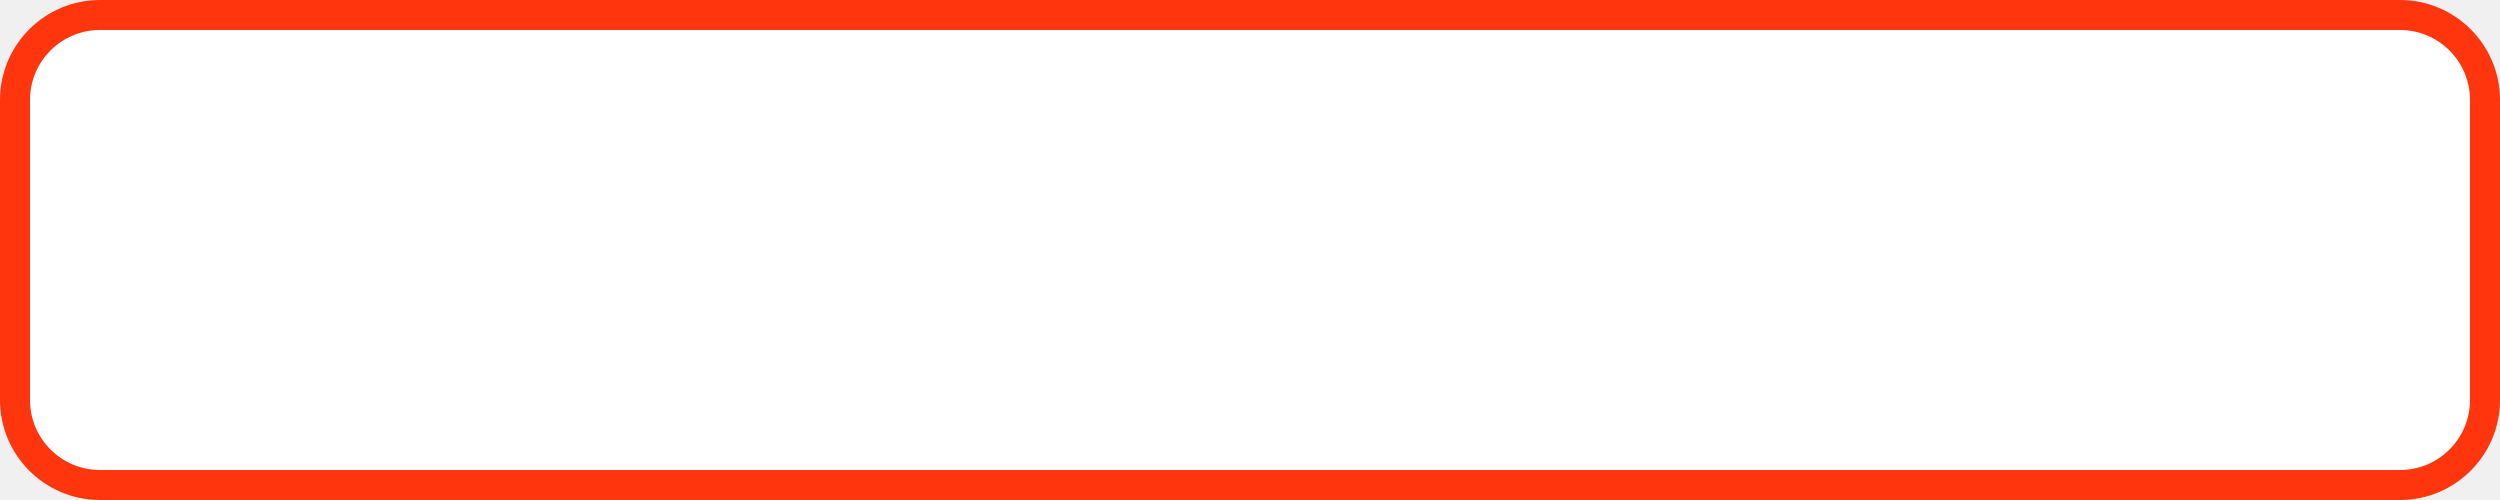
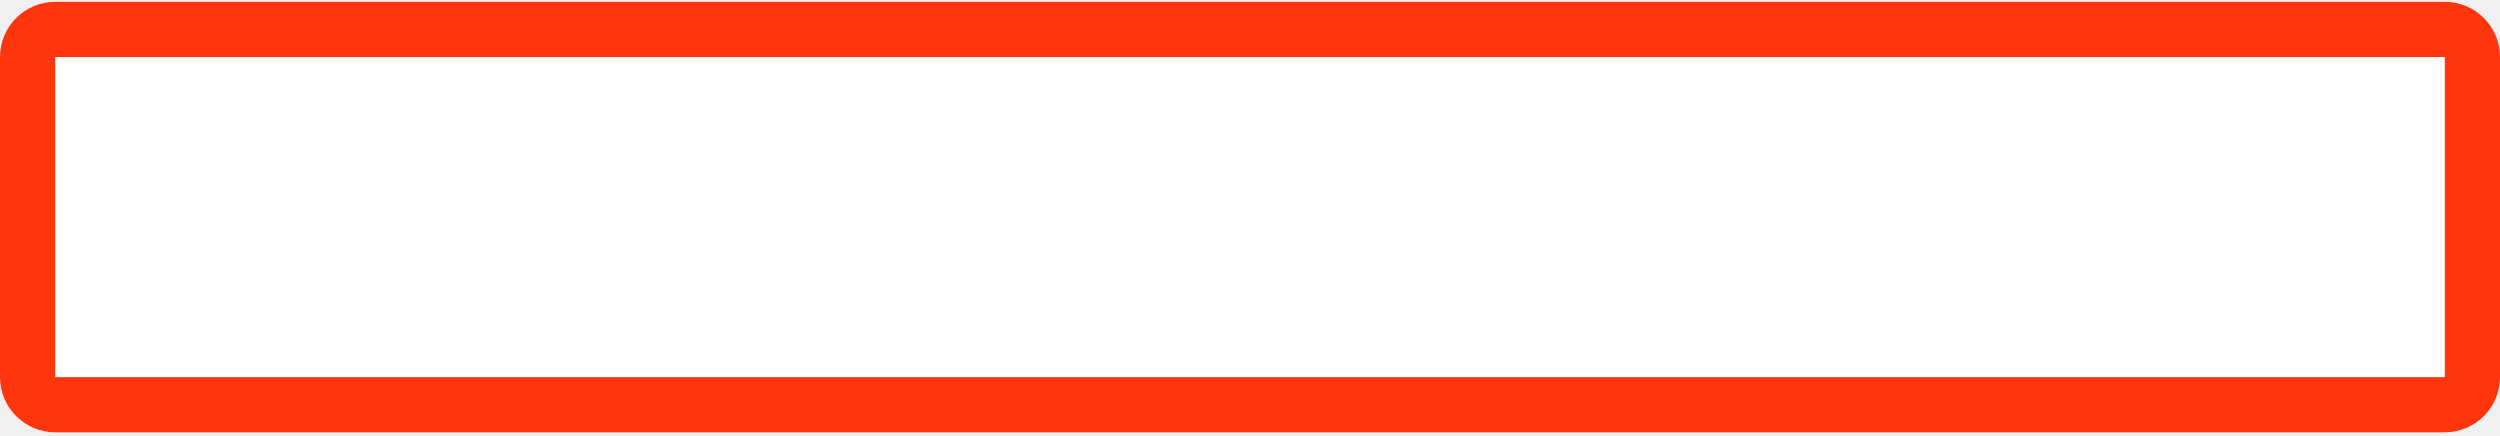
- <svg xmlns="http://www.w3.org/2000/svg" width="250" height="50" viewBox="0 0 250 50" fill="none">
-   <path d="M1.5 10C1.5 5.306 5.306 1.5 10 1.5H240C244.694 1.5 248.5 5.306 248.5 10V40C248.5 44.694 244.694 48.5 240 48.5H10C5.306 48.5 1.5 44.694 1.5 40V10Z" fill="white" stroke="#FF360D" stroke-width="3" />
+ <svg xmlns="http://www.w3.org/2000/svg" width="453" height="79" viewBox="0 0 453 79" fill="none">
+   <path d="M5 10.333C5 7.572 7.239 5.333 10 5.333H443C445.761 5.333 448 7.572 448 10.333V68.333C448 71.095 445.761 73.333 443 73.333H10C7.239 73.333 5 71.095 5 68.333V10.333Z" fill="white" stroke="#FF360D" stroke-width="10" />
</svg>
